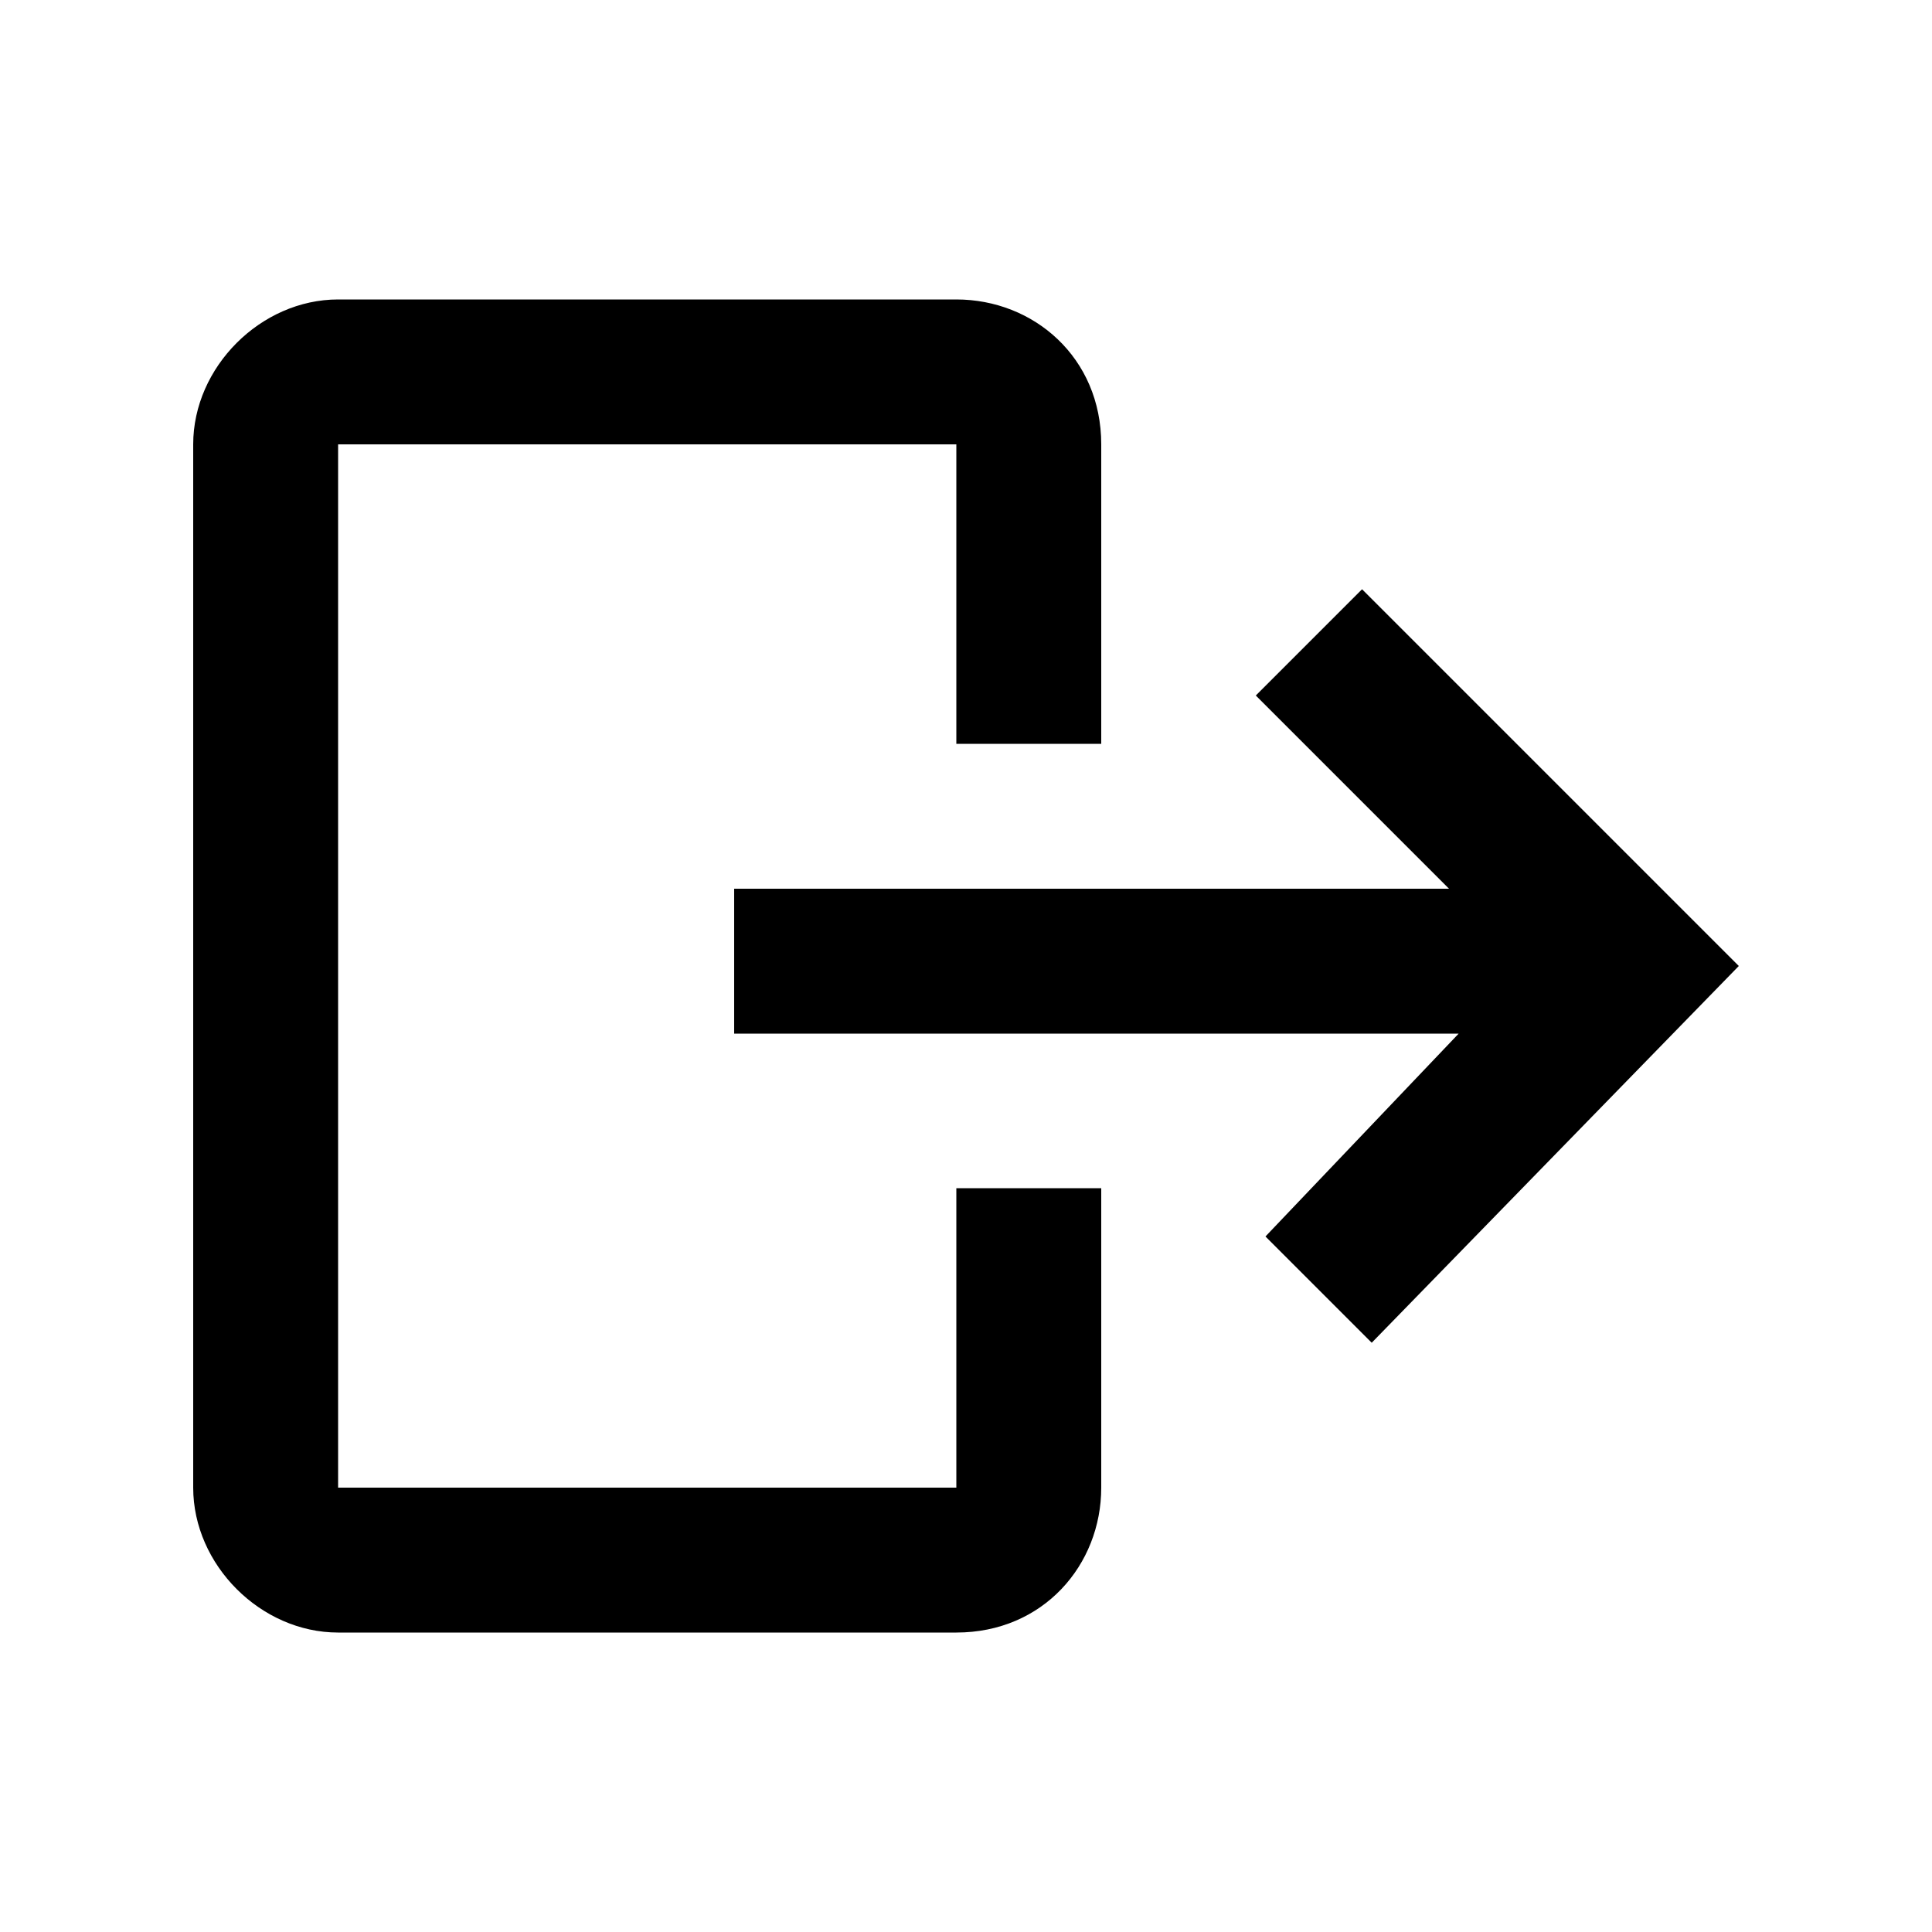
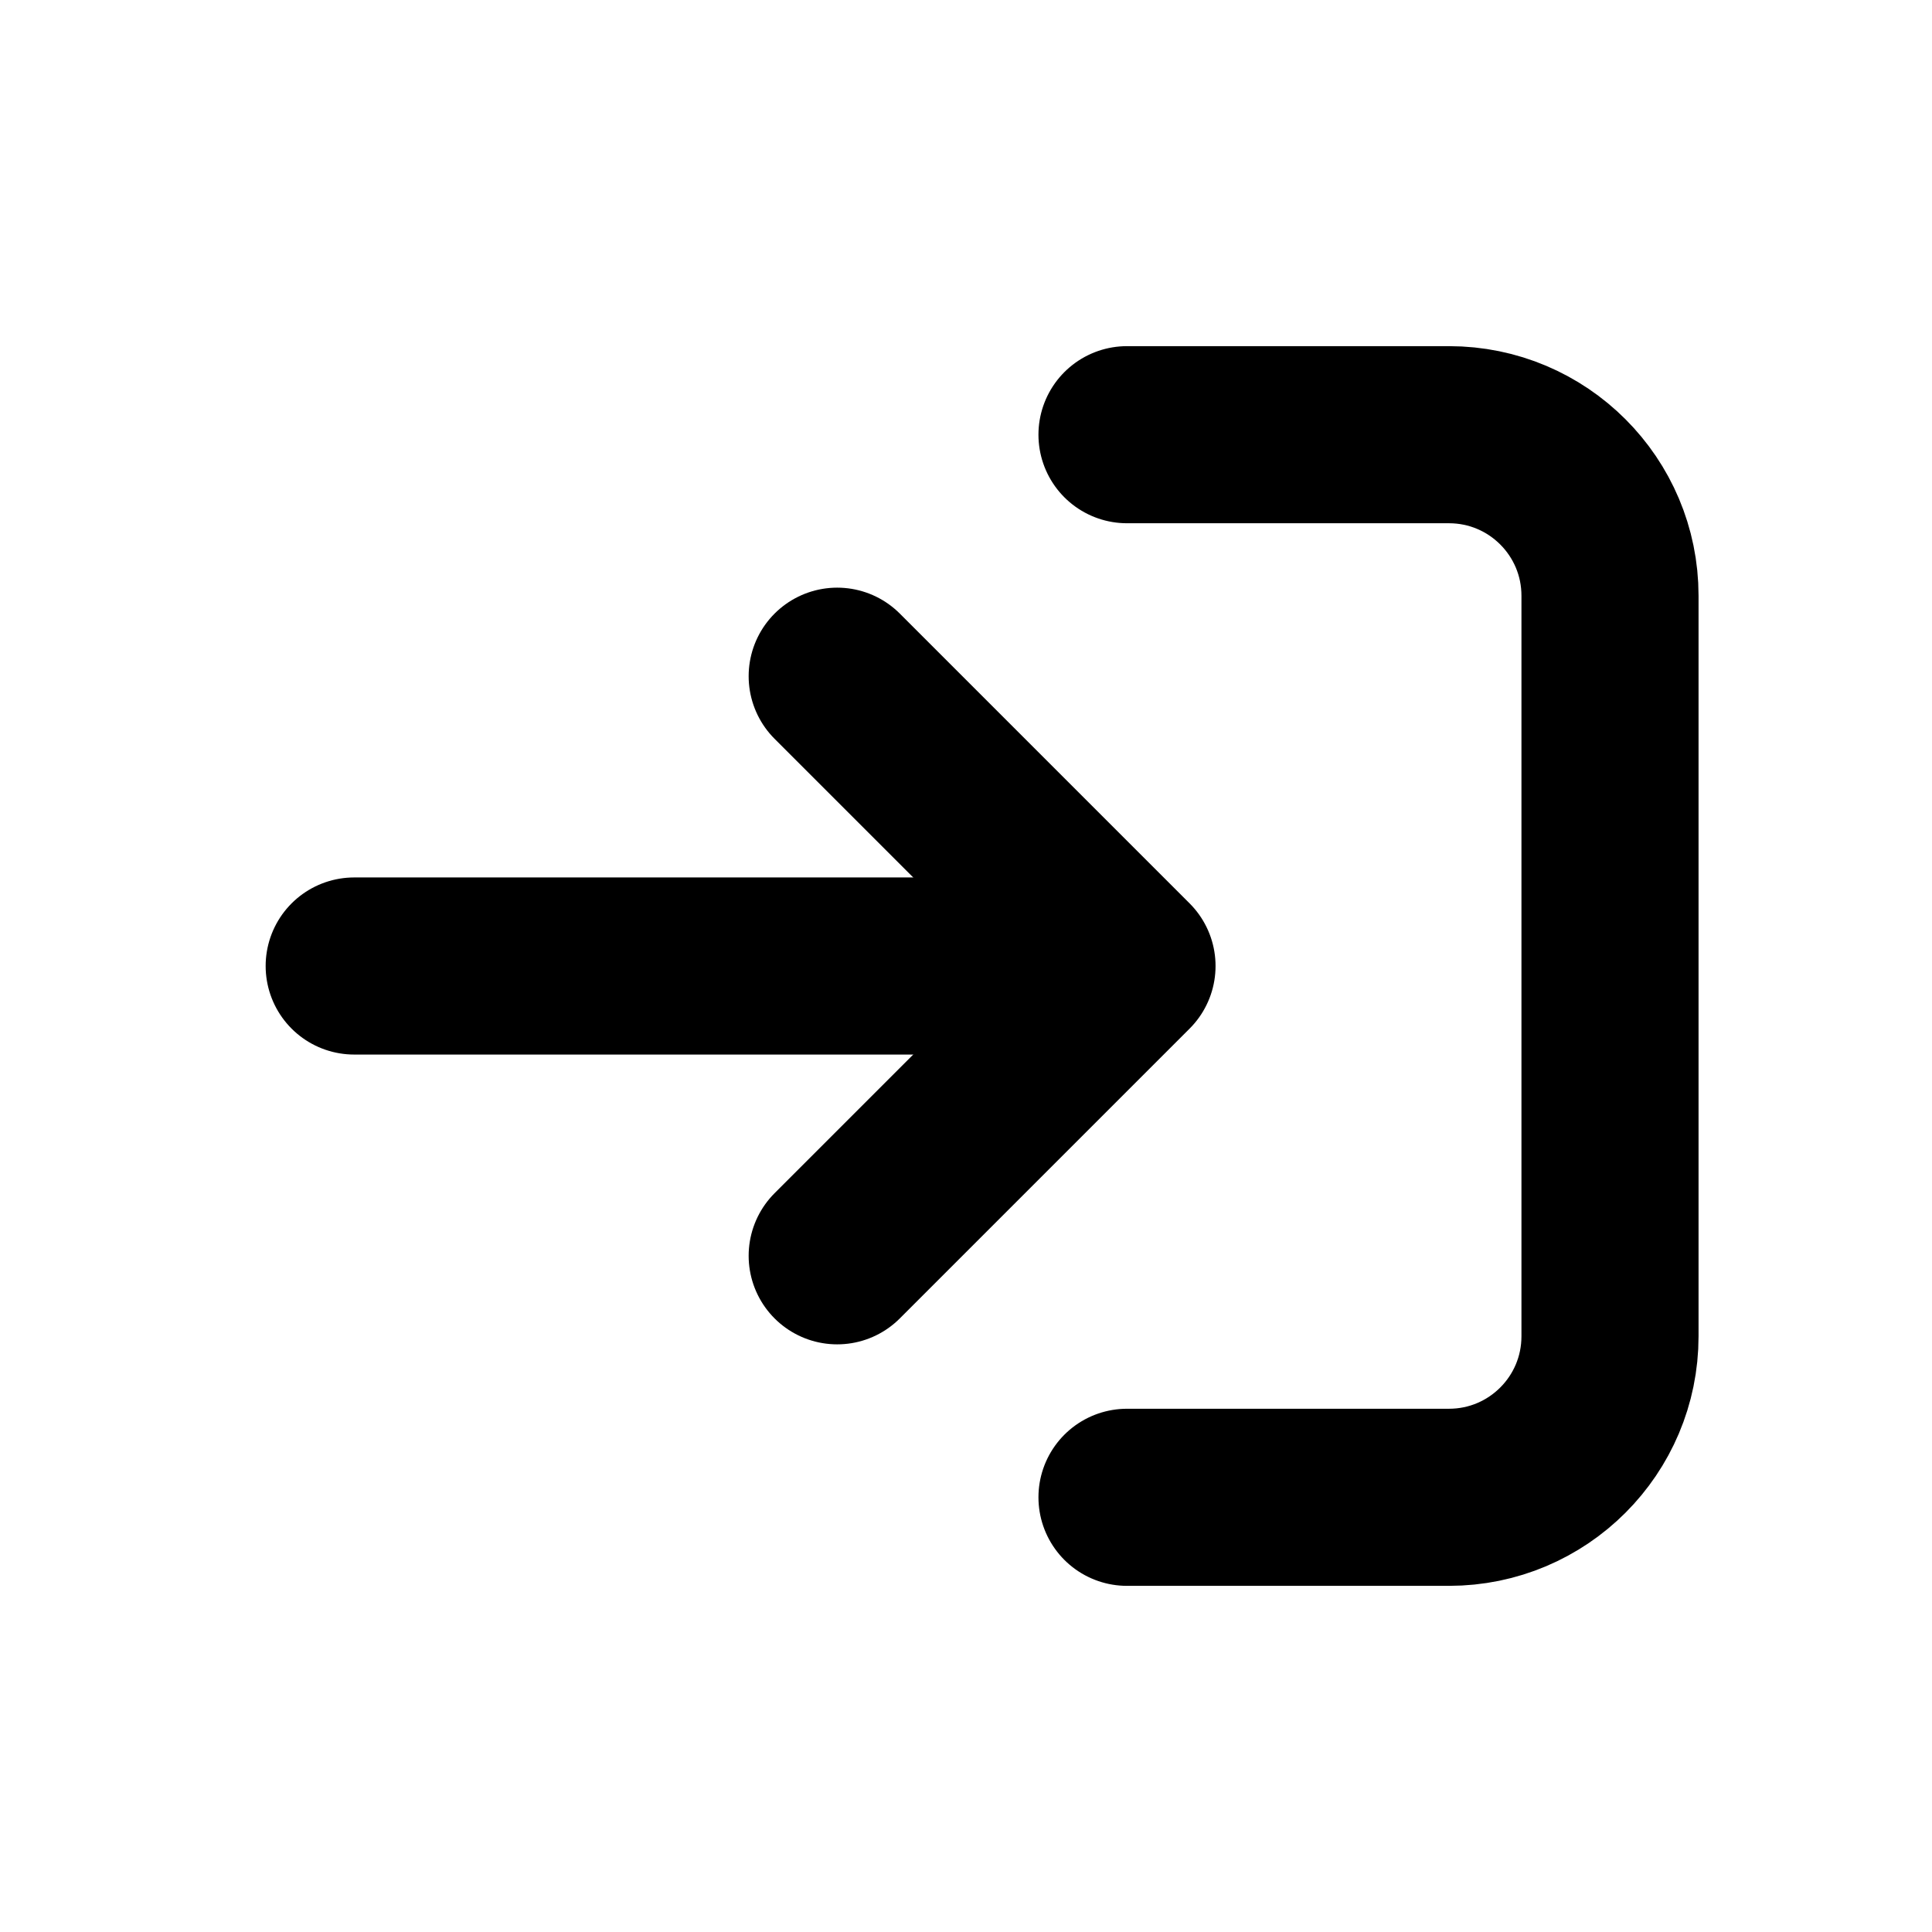
- <svg xmlns="http://www.w3.org/2000/svg" version="1.1" id="레이어_1" x="0px" y="0px" viewBox="0 0 20 20" style="enable-background:new 0 0 20 20;" xml:space="preserve">
-   <path id="패스_18" d="M13.1,12.8l1.1,1.1L18,10l-3.9-3.9l-1.1,1.1l2,2H7.6v1.5h7.5L13.1,12.8z M3.5,16.9h6.4  c0.9,0,1.5-0.7,1.5-1.5v-3.1H9.9v3.1H3.5V4.6h6.4v3.1h1.5V4.6c0-0.9-0.7-1.5-1.5-1.5H3.5C2.7,3.1,2,3.8,2,4.6v10.8  C2,16.2,2.7,16.9,3.5,16.9" />
+ <svg xmlns="http://www.w3.org/2000/svg" viewBox="0 0 24 24" fill="none" stroke="#000" stroke-width="2.2" stroke-linecap="round" stroke-linejoin="round">
+   <path d="M14 5.4h4a2 2 0 0 1 2 2v9.2a2 2 0 0 1-2 2h-4" />
+   <path d="M4.4 12h9.2" />
+   <path d="m10.4 8.4 3.6 3.6-3.6 3.6" />
</svg>
